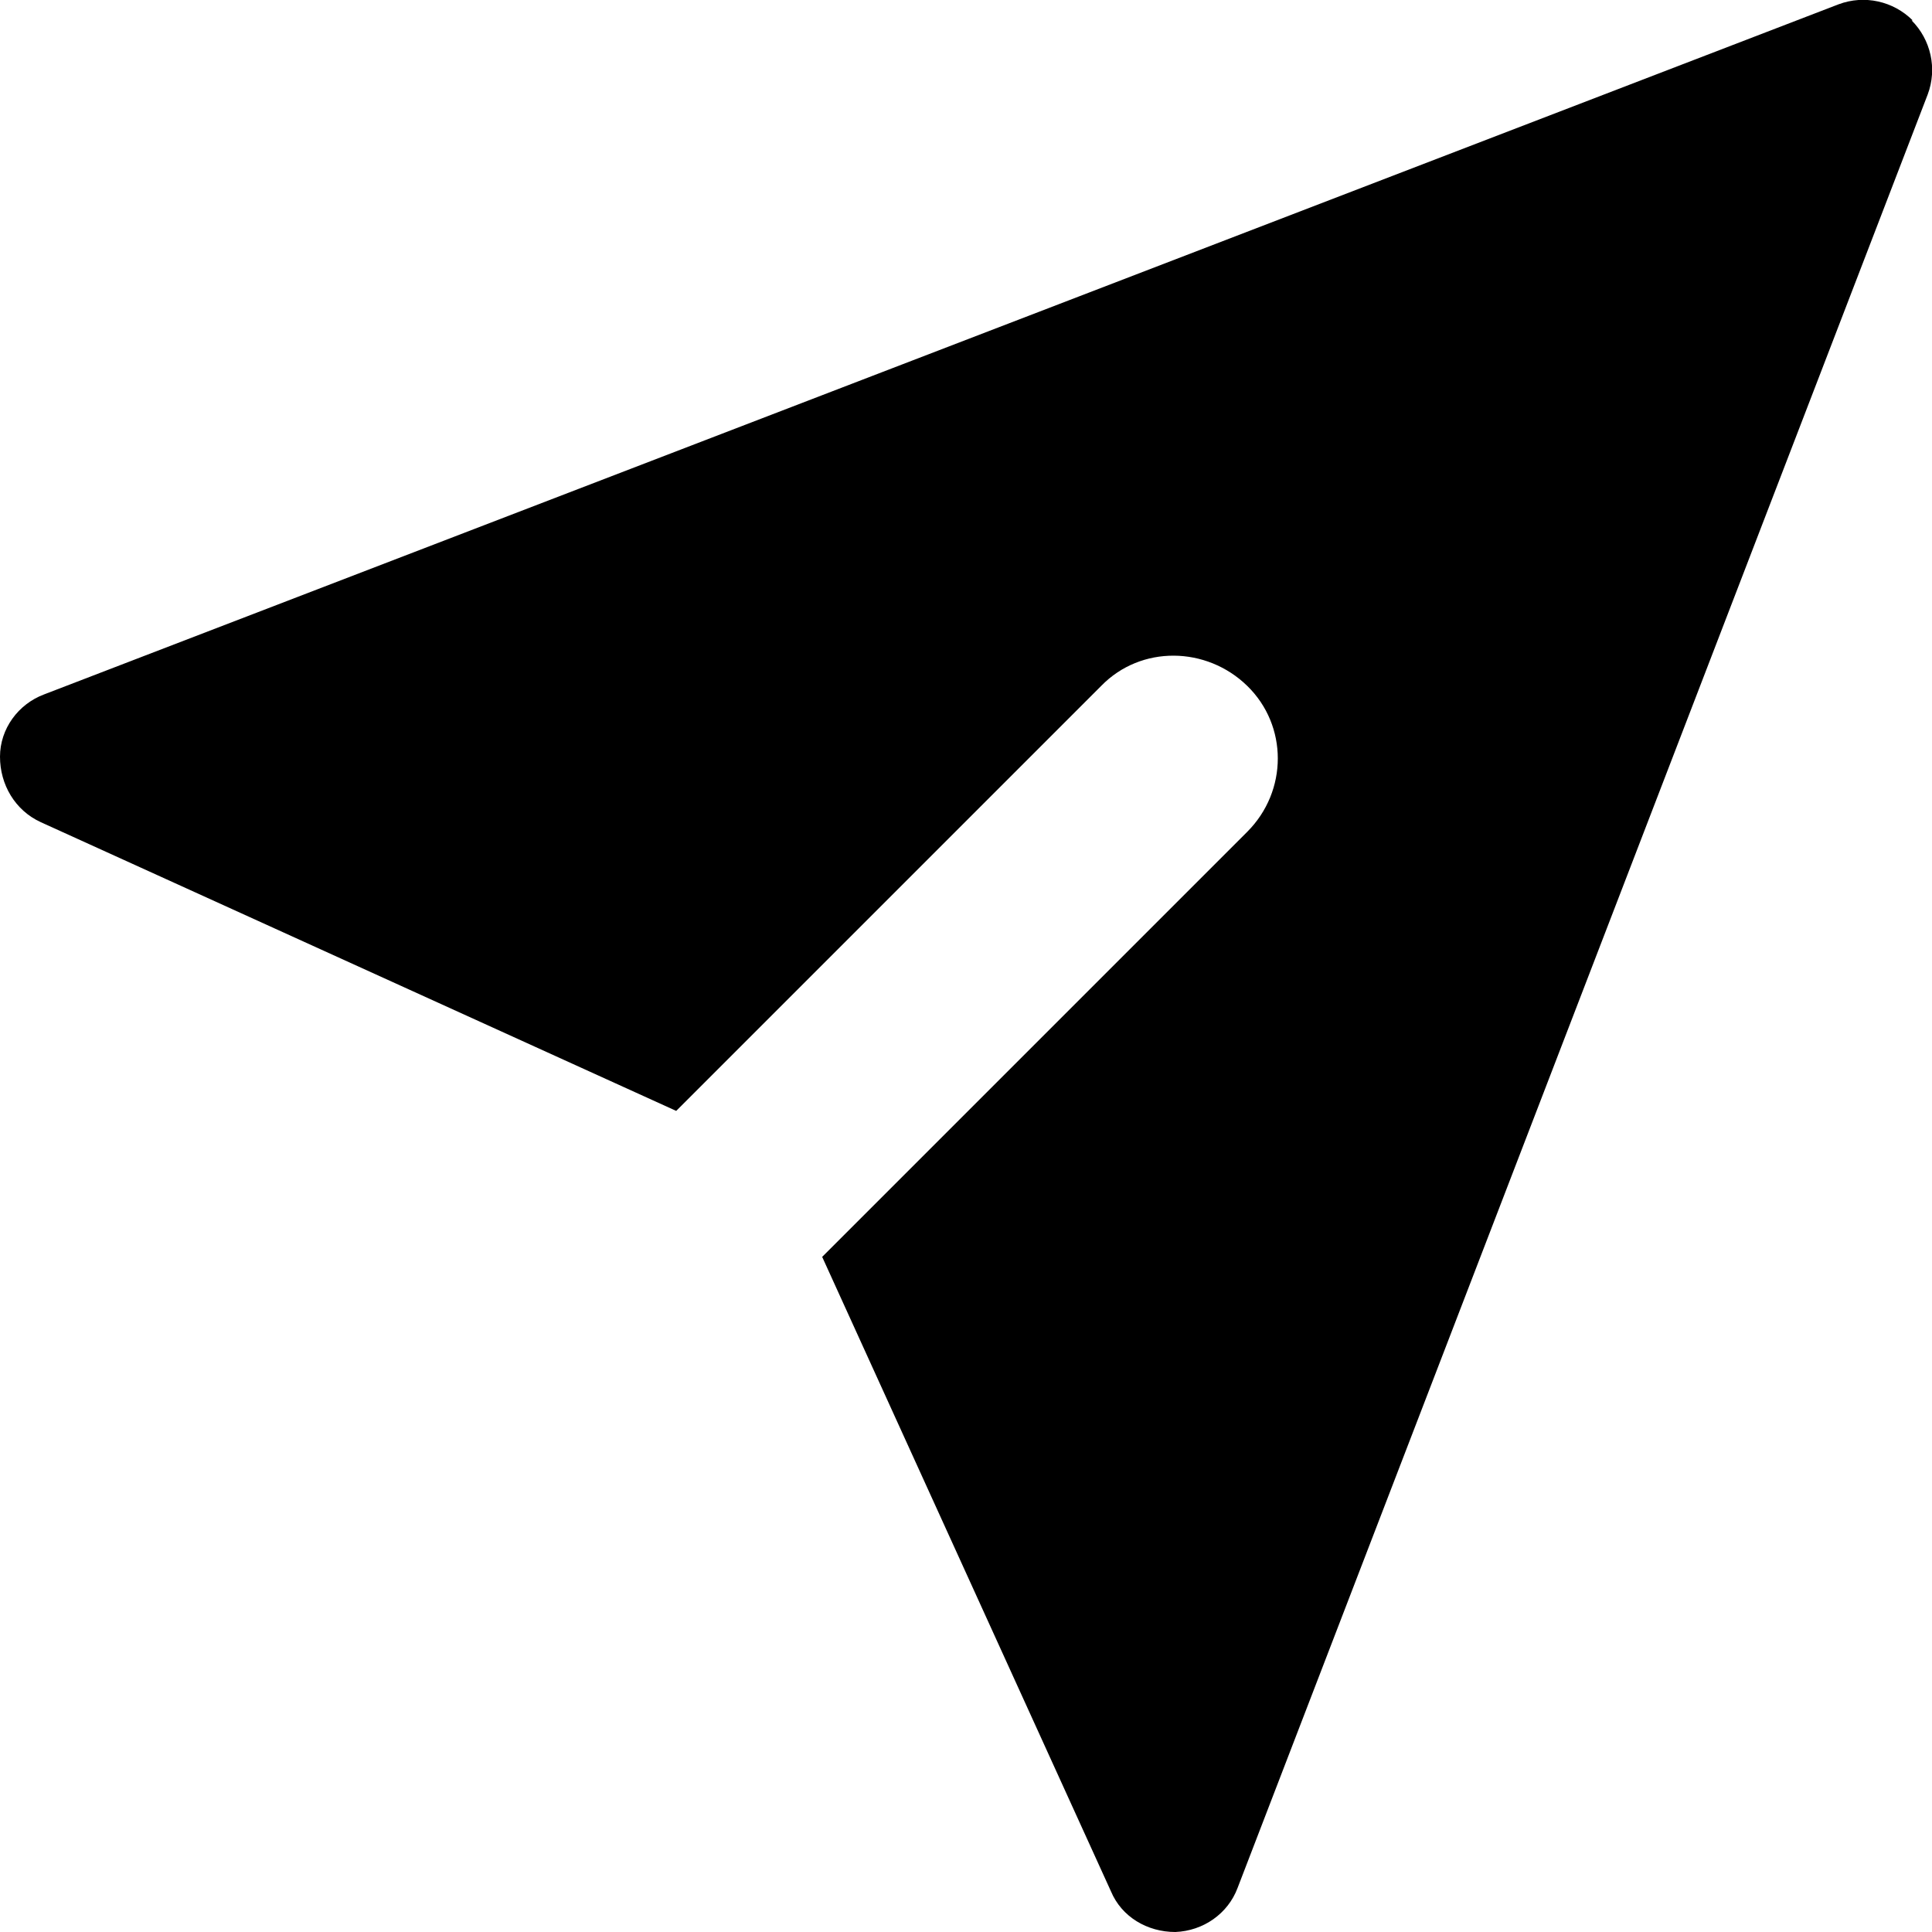
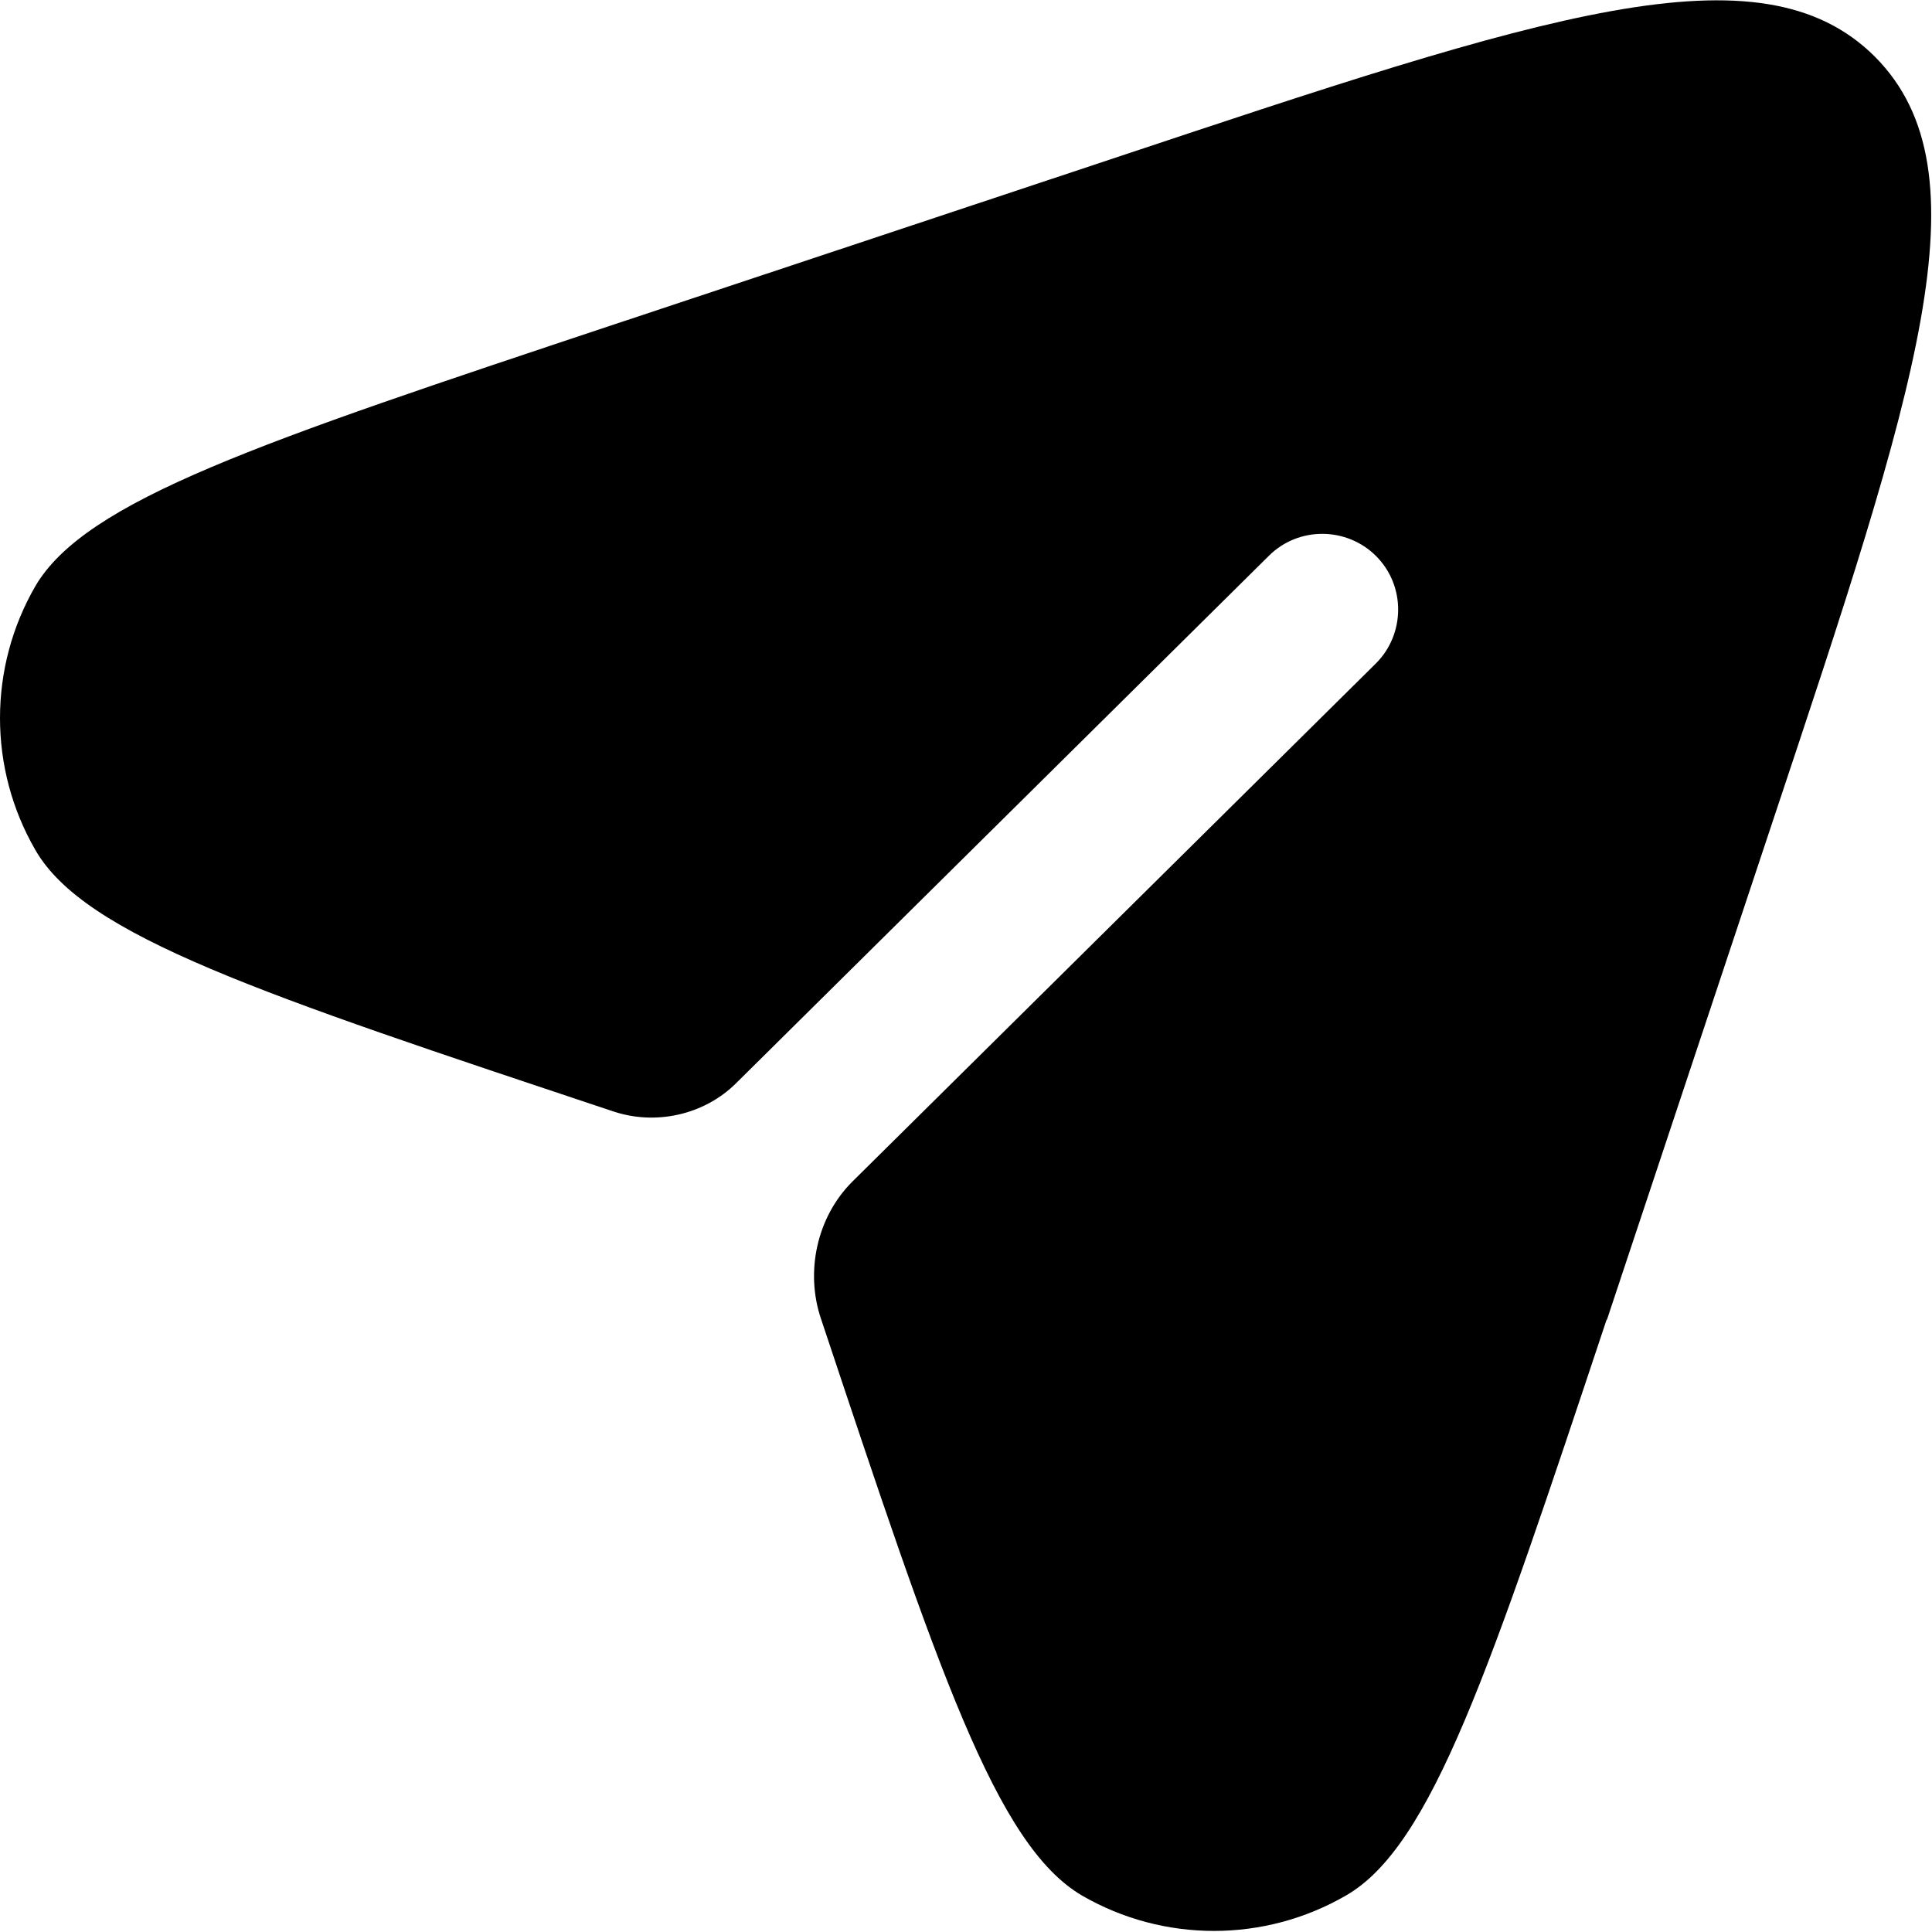
- <svg xmlns="http://www.w3.org/2000/svg" id="Mail-Send-Email-Message--Streamline-Core" version="1.1" viewBox="0 0 18 18">
-   <defs>
-     <style>
-       .st0 {
-         fill-rule: evenodd;
-       }
-     </style>
-   </defs>
-   <g id="mail-send-email-message--send-email-paper-airplane-deliver">
-     <path id="Subtract" class="st0" d="M17.81.19c.18.18.24.45.15.69l-6.43,16.71c-.09.24-.32.4-.58.41-.26,0-.5-.14-.6-.38l-2.69-5.91,3.96-3.96c.38-.38.38-.99,0-1.36s-.99-.38-1.36,0l-3.96,3.96L.38,7.66C.14,7.55,0,7.31,0,7.05c0-.26.17-.49.41-.58L17.13.04c.24-.09.51-.03.69.15Z" />
-   </g>
+ <svg xmlns="http://www.w3.org/2000/svg" id="Plain--Streamline-Solar" version="1.1" viewBox="0 0 18 18">
+   <path d="M14.97,12.3l1.54-4.63c1.35-4.05,2.02-6.07.96-7.14-1.07-1.07-3.09-.39-7.14.96l-4.63,1.54C2.43,4.12.8,4.66.33,5.46c-.44.76-.44,1.7,0,2.46.46.8,2.1,1.34,5.37,2.43.4.14.86.04,1.16-.26l4.96-4.91c.28-.28.73-.27,1,0,.28.28.27.73,0,1l-4.88,4.83c-.33.33-.44.84-.29,1.28,1.09,3.27,1.63,4.9,2.43,5.37.76.44,1.7.44,2.46,0,.8-.46,1.34-2.1,2.43-5.37Z" />
</svg>
